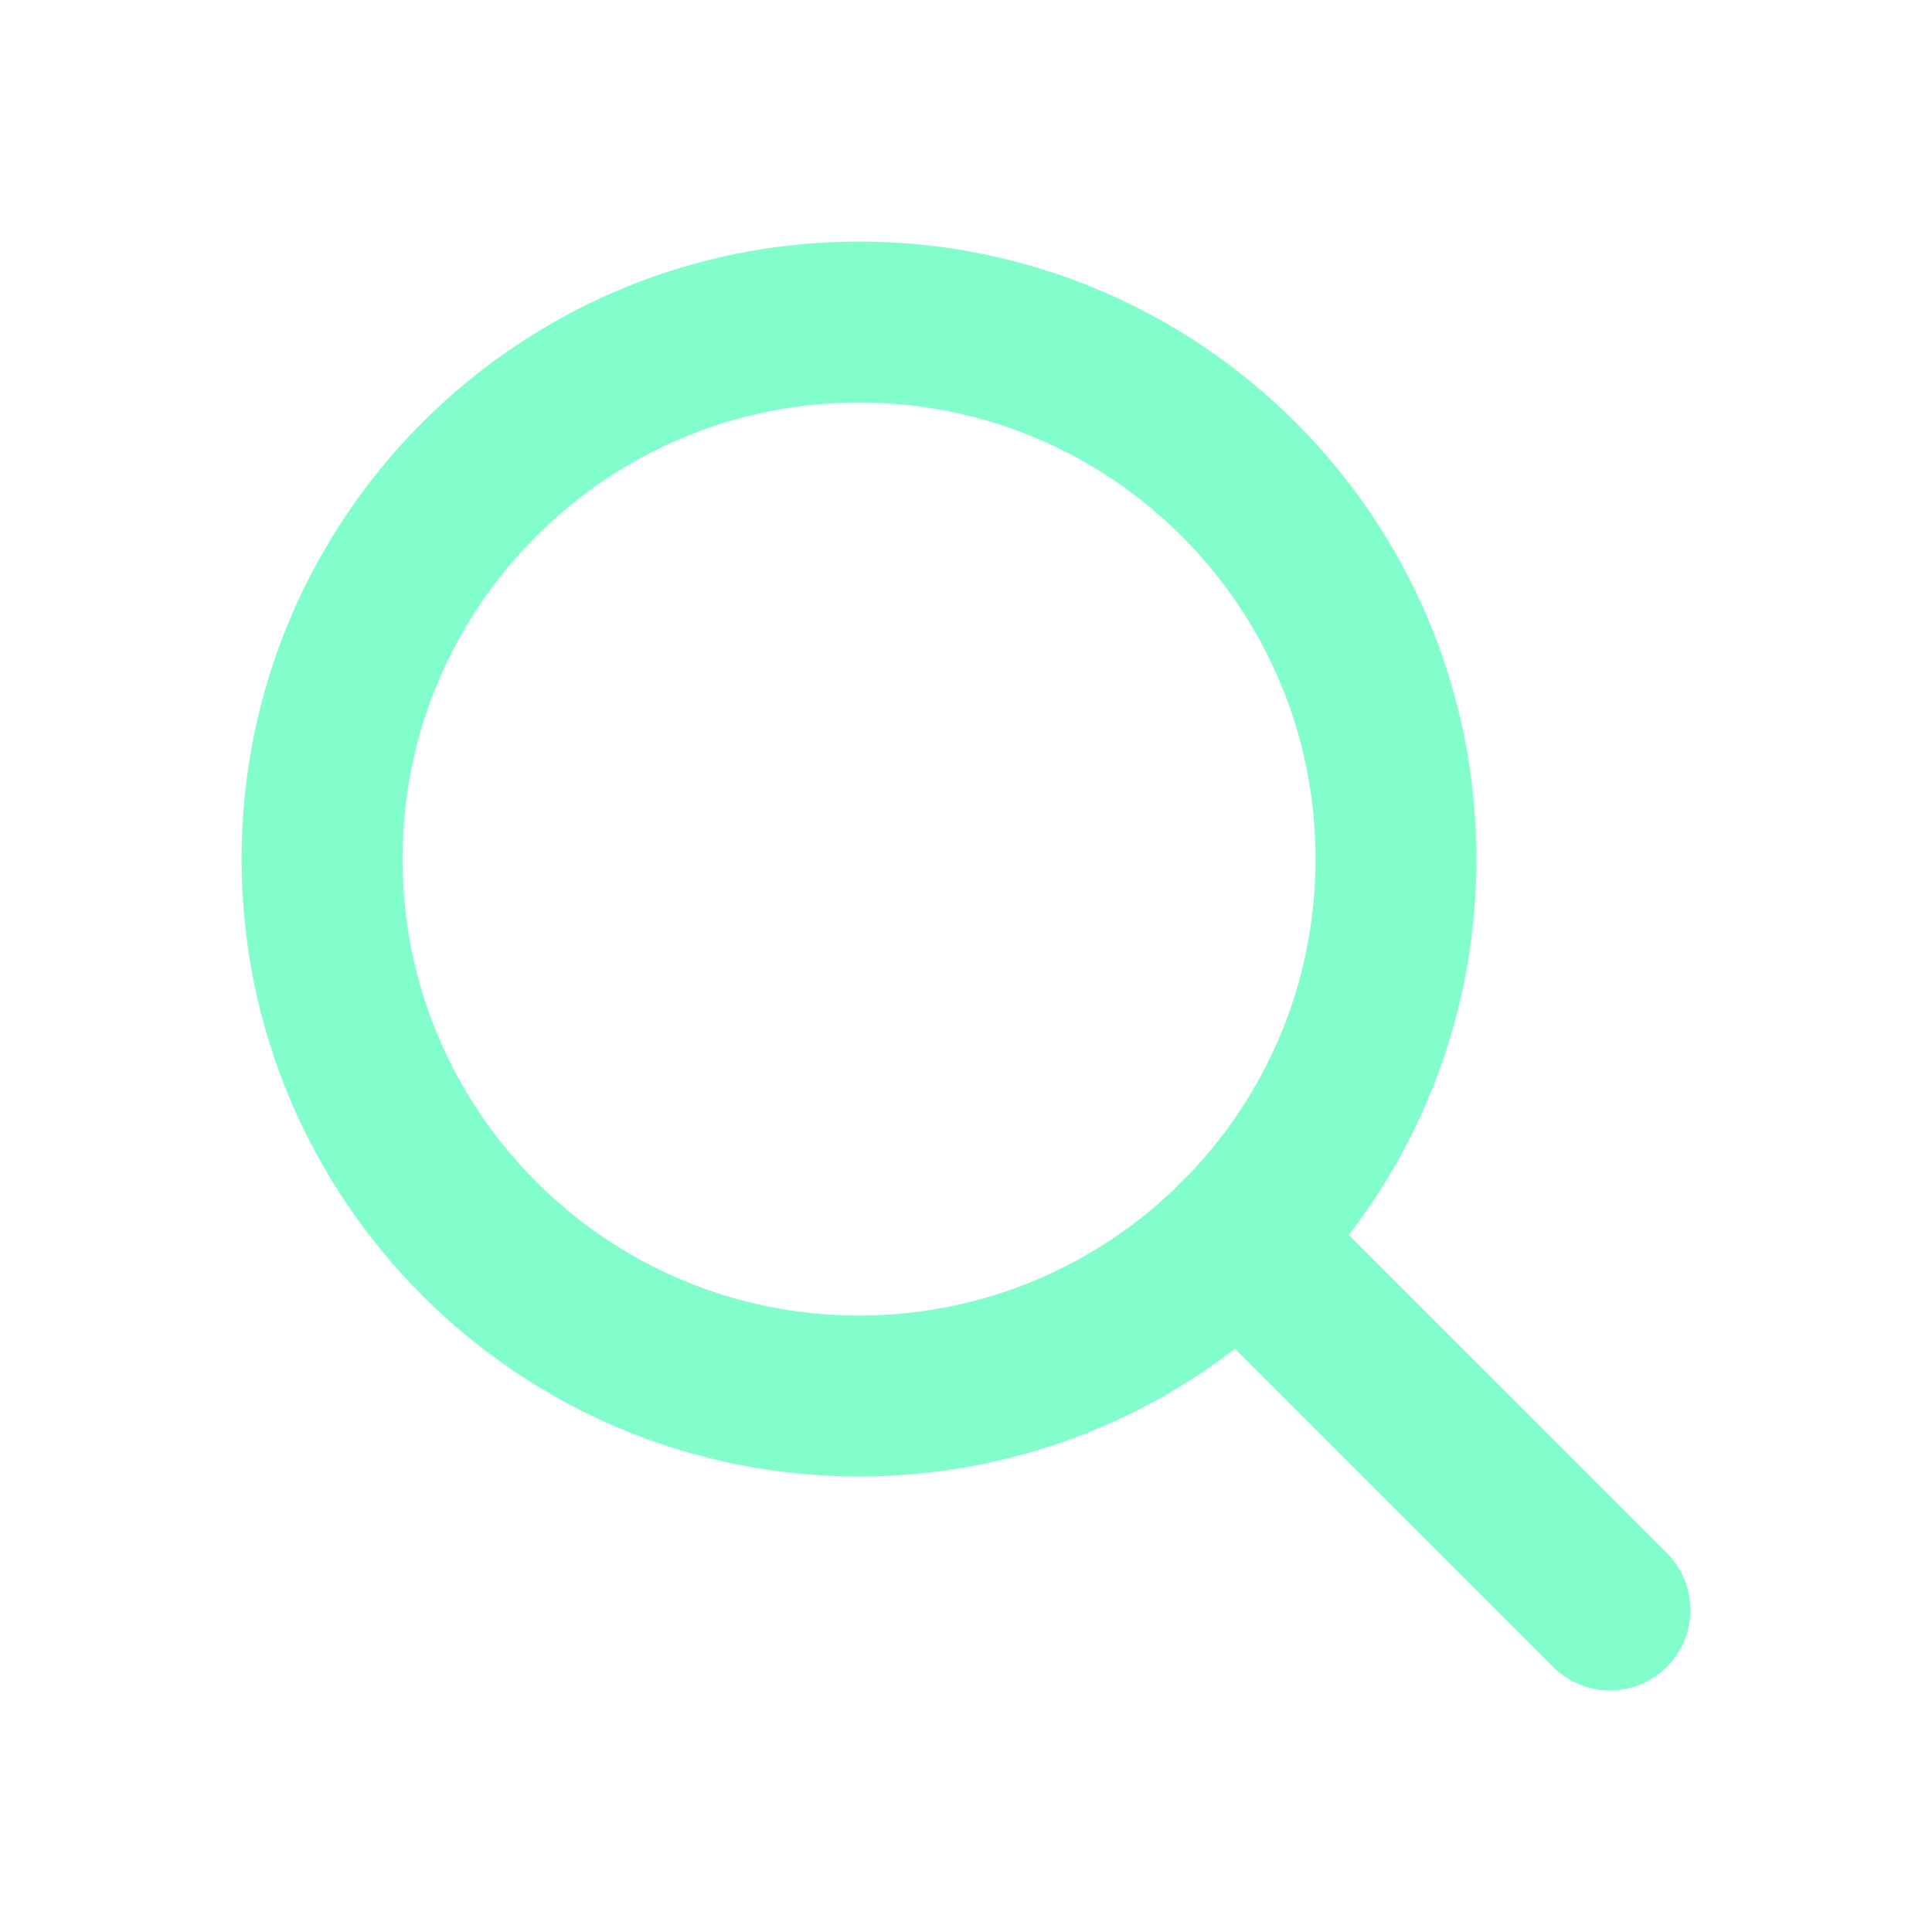
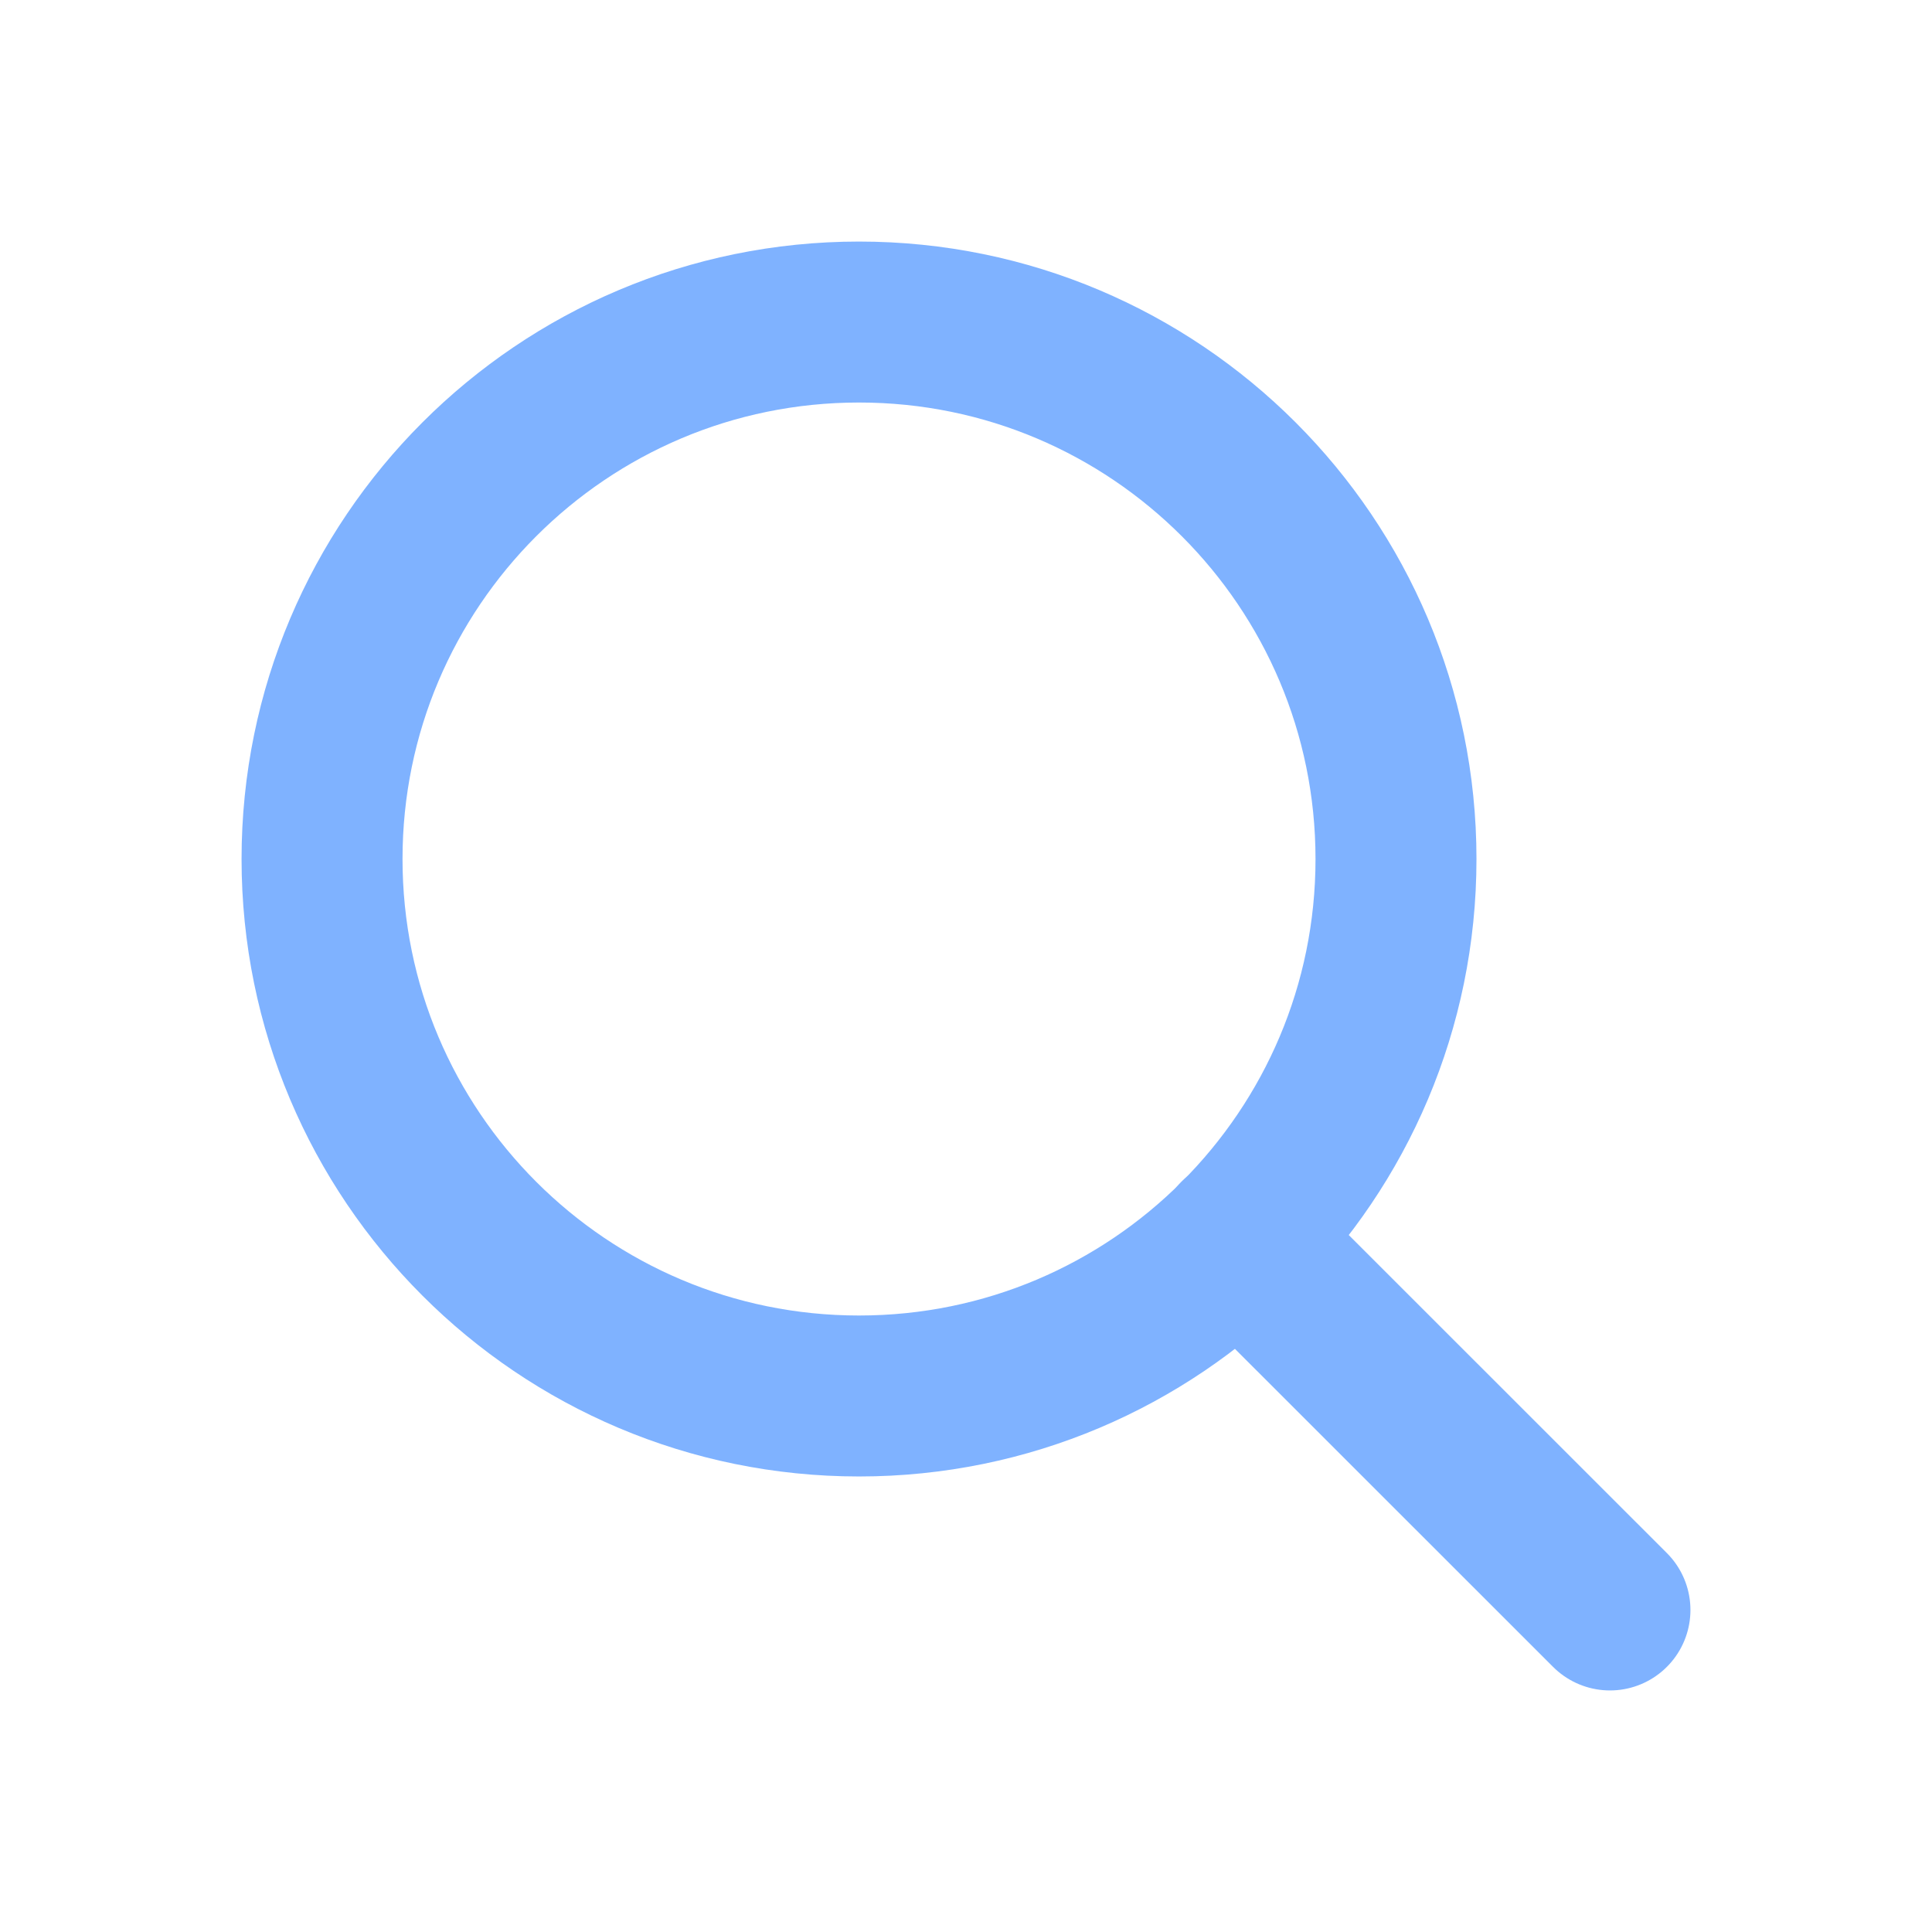
<svg xmlns="http://www.w3.org/2000/svg" width="16" height="16" viewBox="0 0 16 16" fill="none">
  <g opacity="0.5">
-     <path d="M7.114 11.561C9.57 11.561 11.561 9.57 11.561 7.114C11.561 4.658 9.57 2.667 7.114 2.667C4.658 2.667 2.667 4.658 2.667 7.114C2.667 9.57 4.658 11.561 7.114 11.561Z" stroke="#06FC99" stroke-width="1.333" stroke-linecap="round" stroke-linejoin="round" />
-     <path d="M13.333 13.333L10.256 10.257" stroke="#06FC99" stroke-width="1.333" stroke-linecap="round" stroke-linejoin="round" />
+     <path d="M7.114 11.561C9.57 11.561 11.561 9.57 11.561 7.114C11.561 4.658 9.57 2.667 7.114 2.667C4.658 2.667 2.667 4.658 2.667 7.114C2.667 9.57 4.658 11.561 7.114 11.561Z" stroke="#0066FF" stroke-width="1.333" stroke-linecap="round" stroke-linejoin="round" />
+     <path d="M13.333 13.333L10.256 10.257" stroke="#0066FF" stroke-width="1.333" stroke-linecap="round" stroke-linejoin="round" />
  </g>
</svg>
